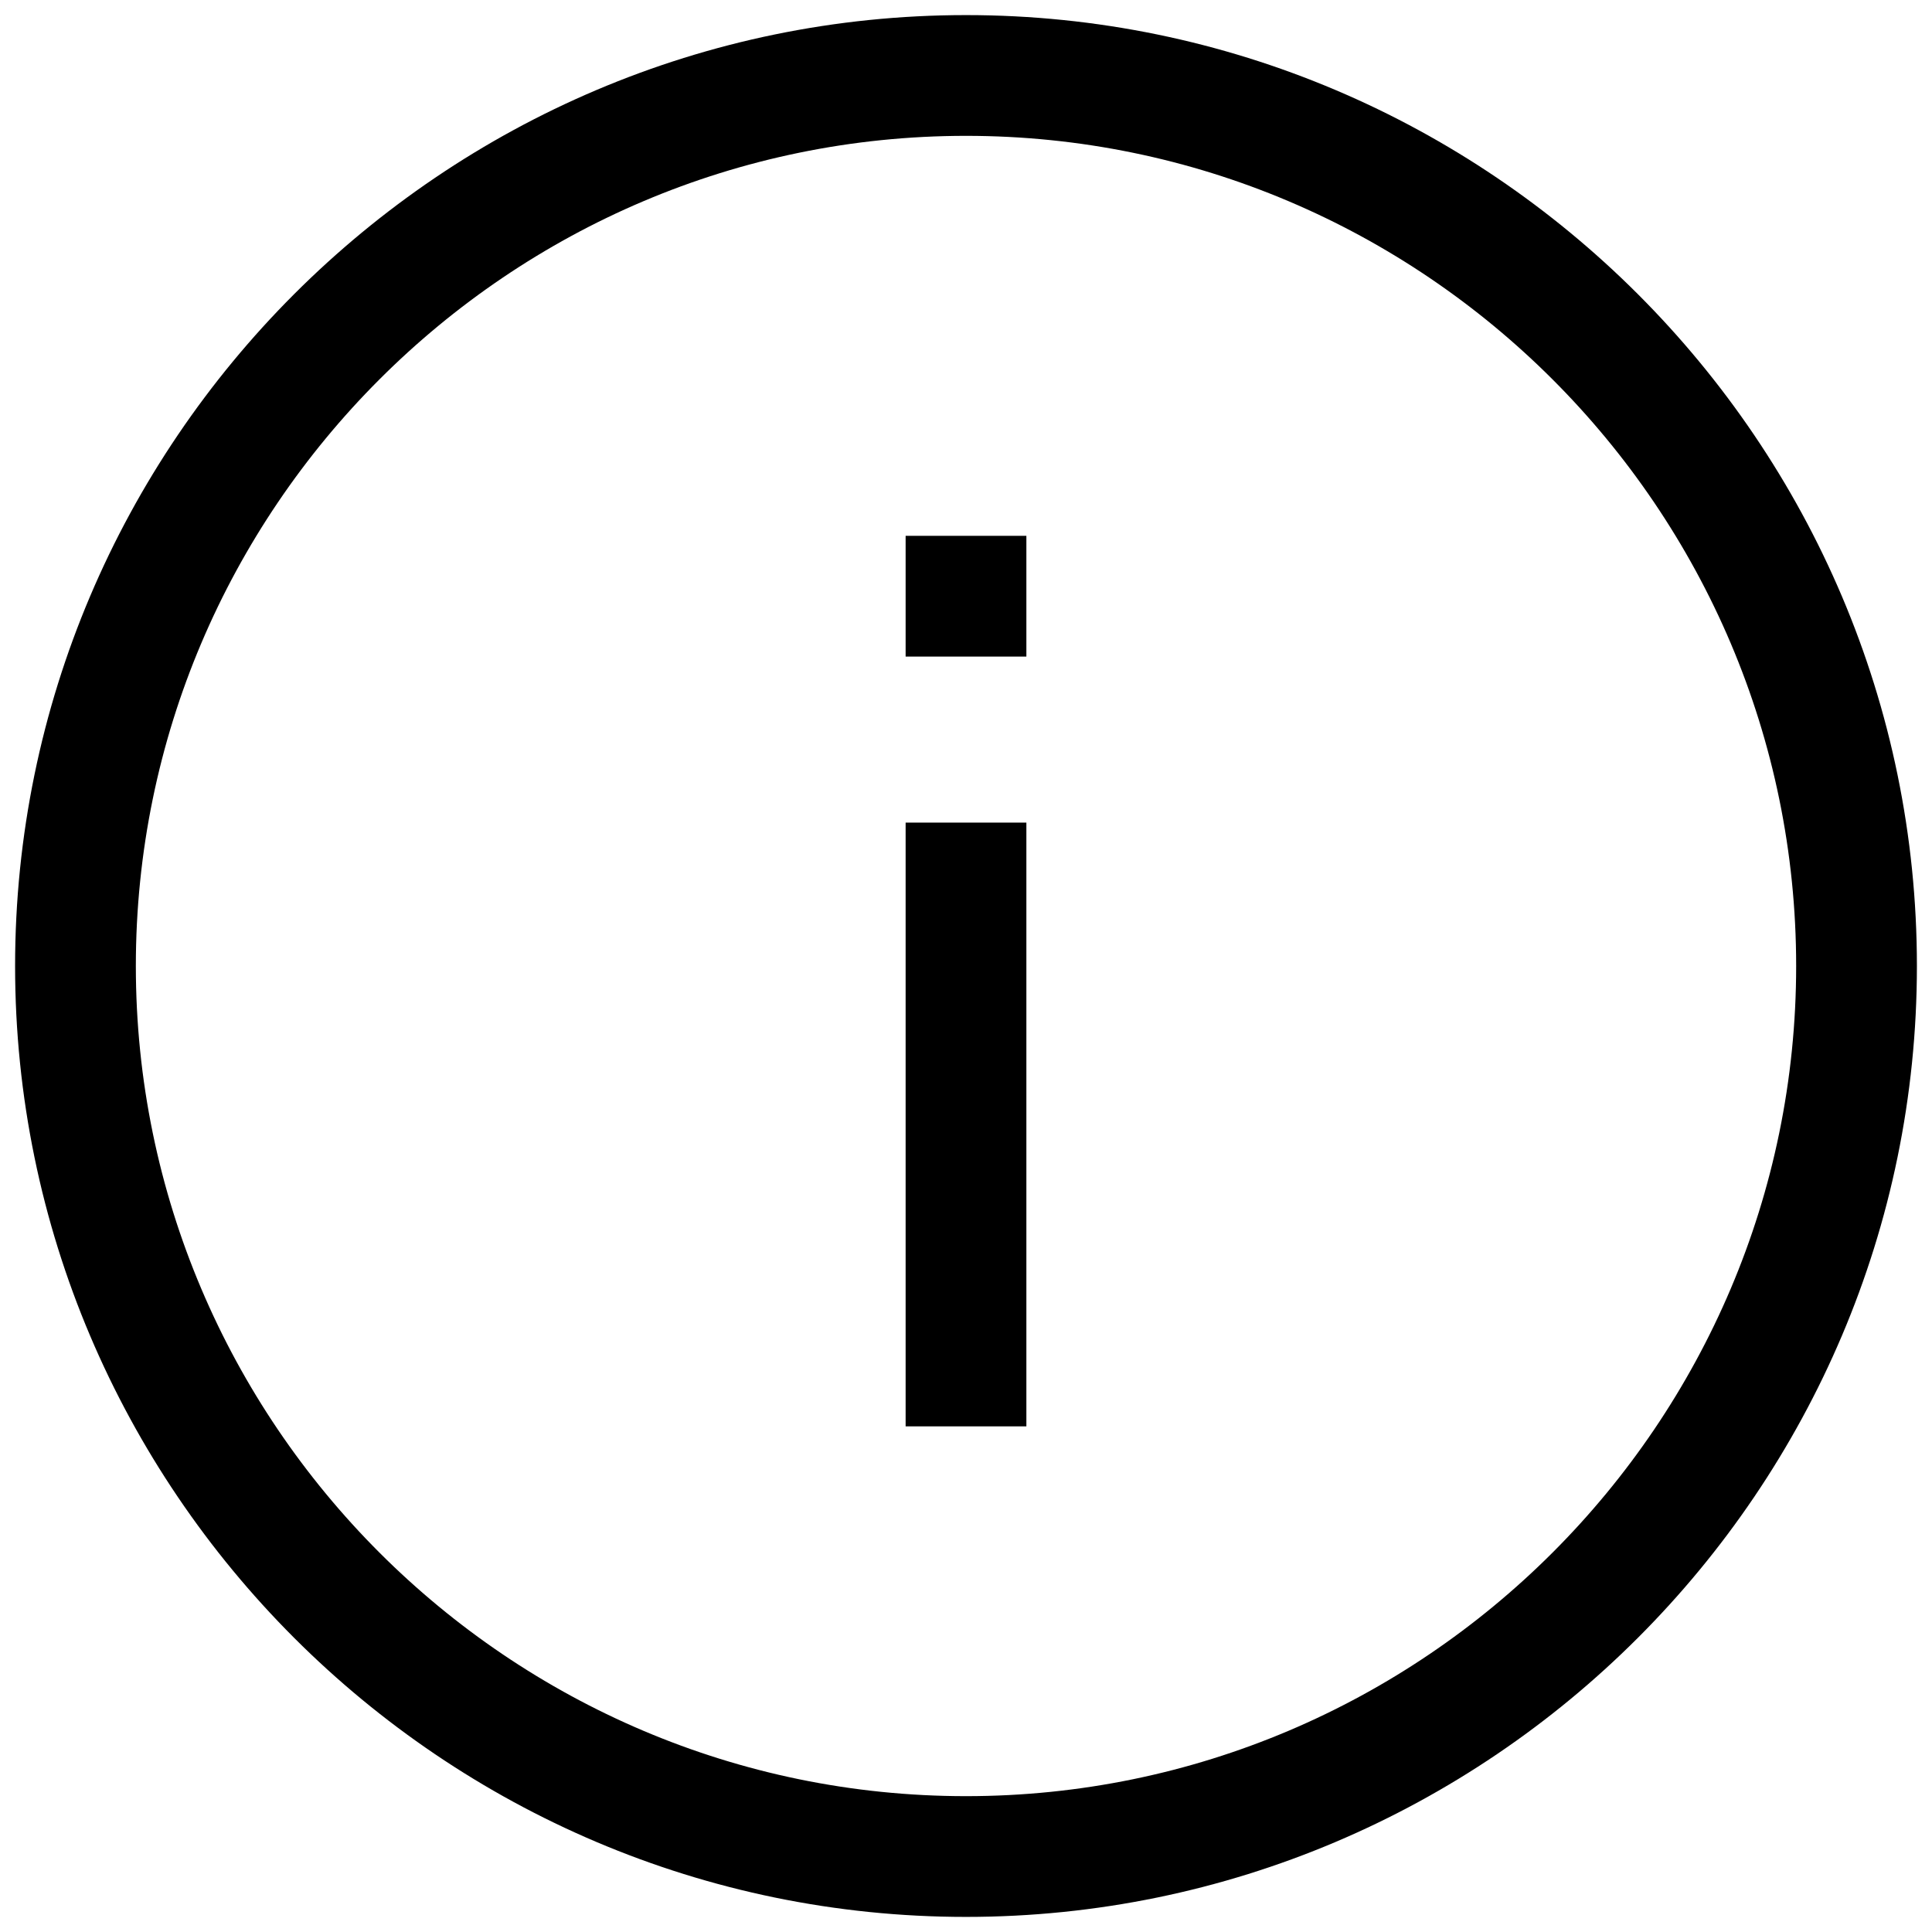
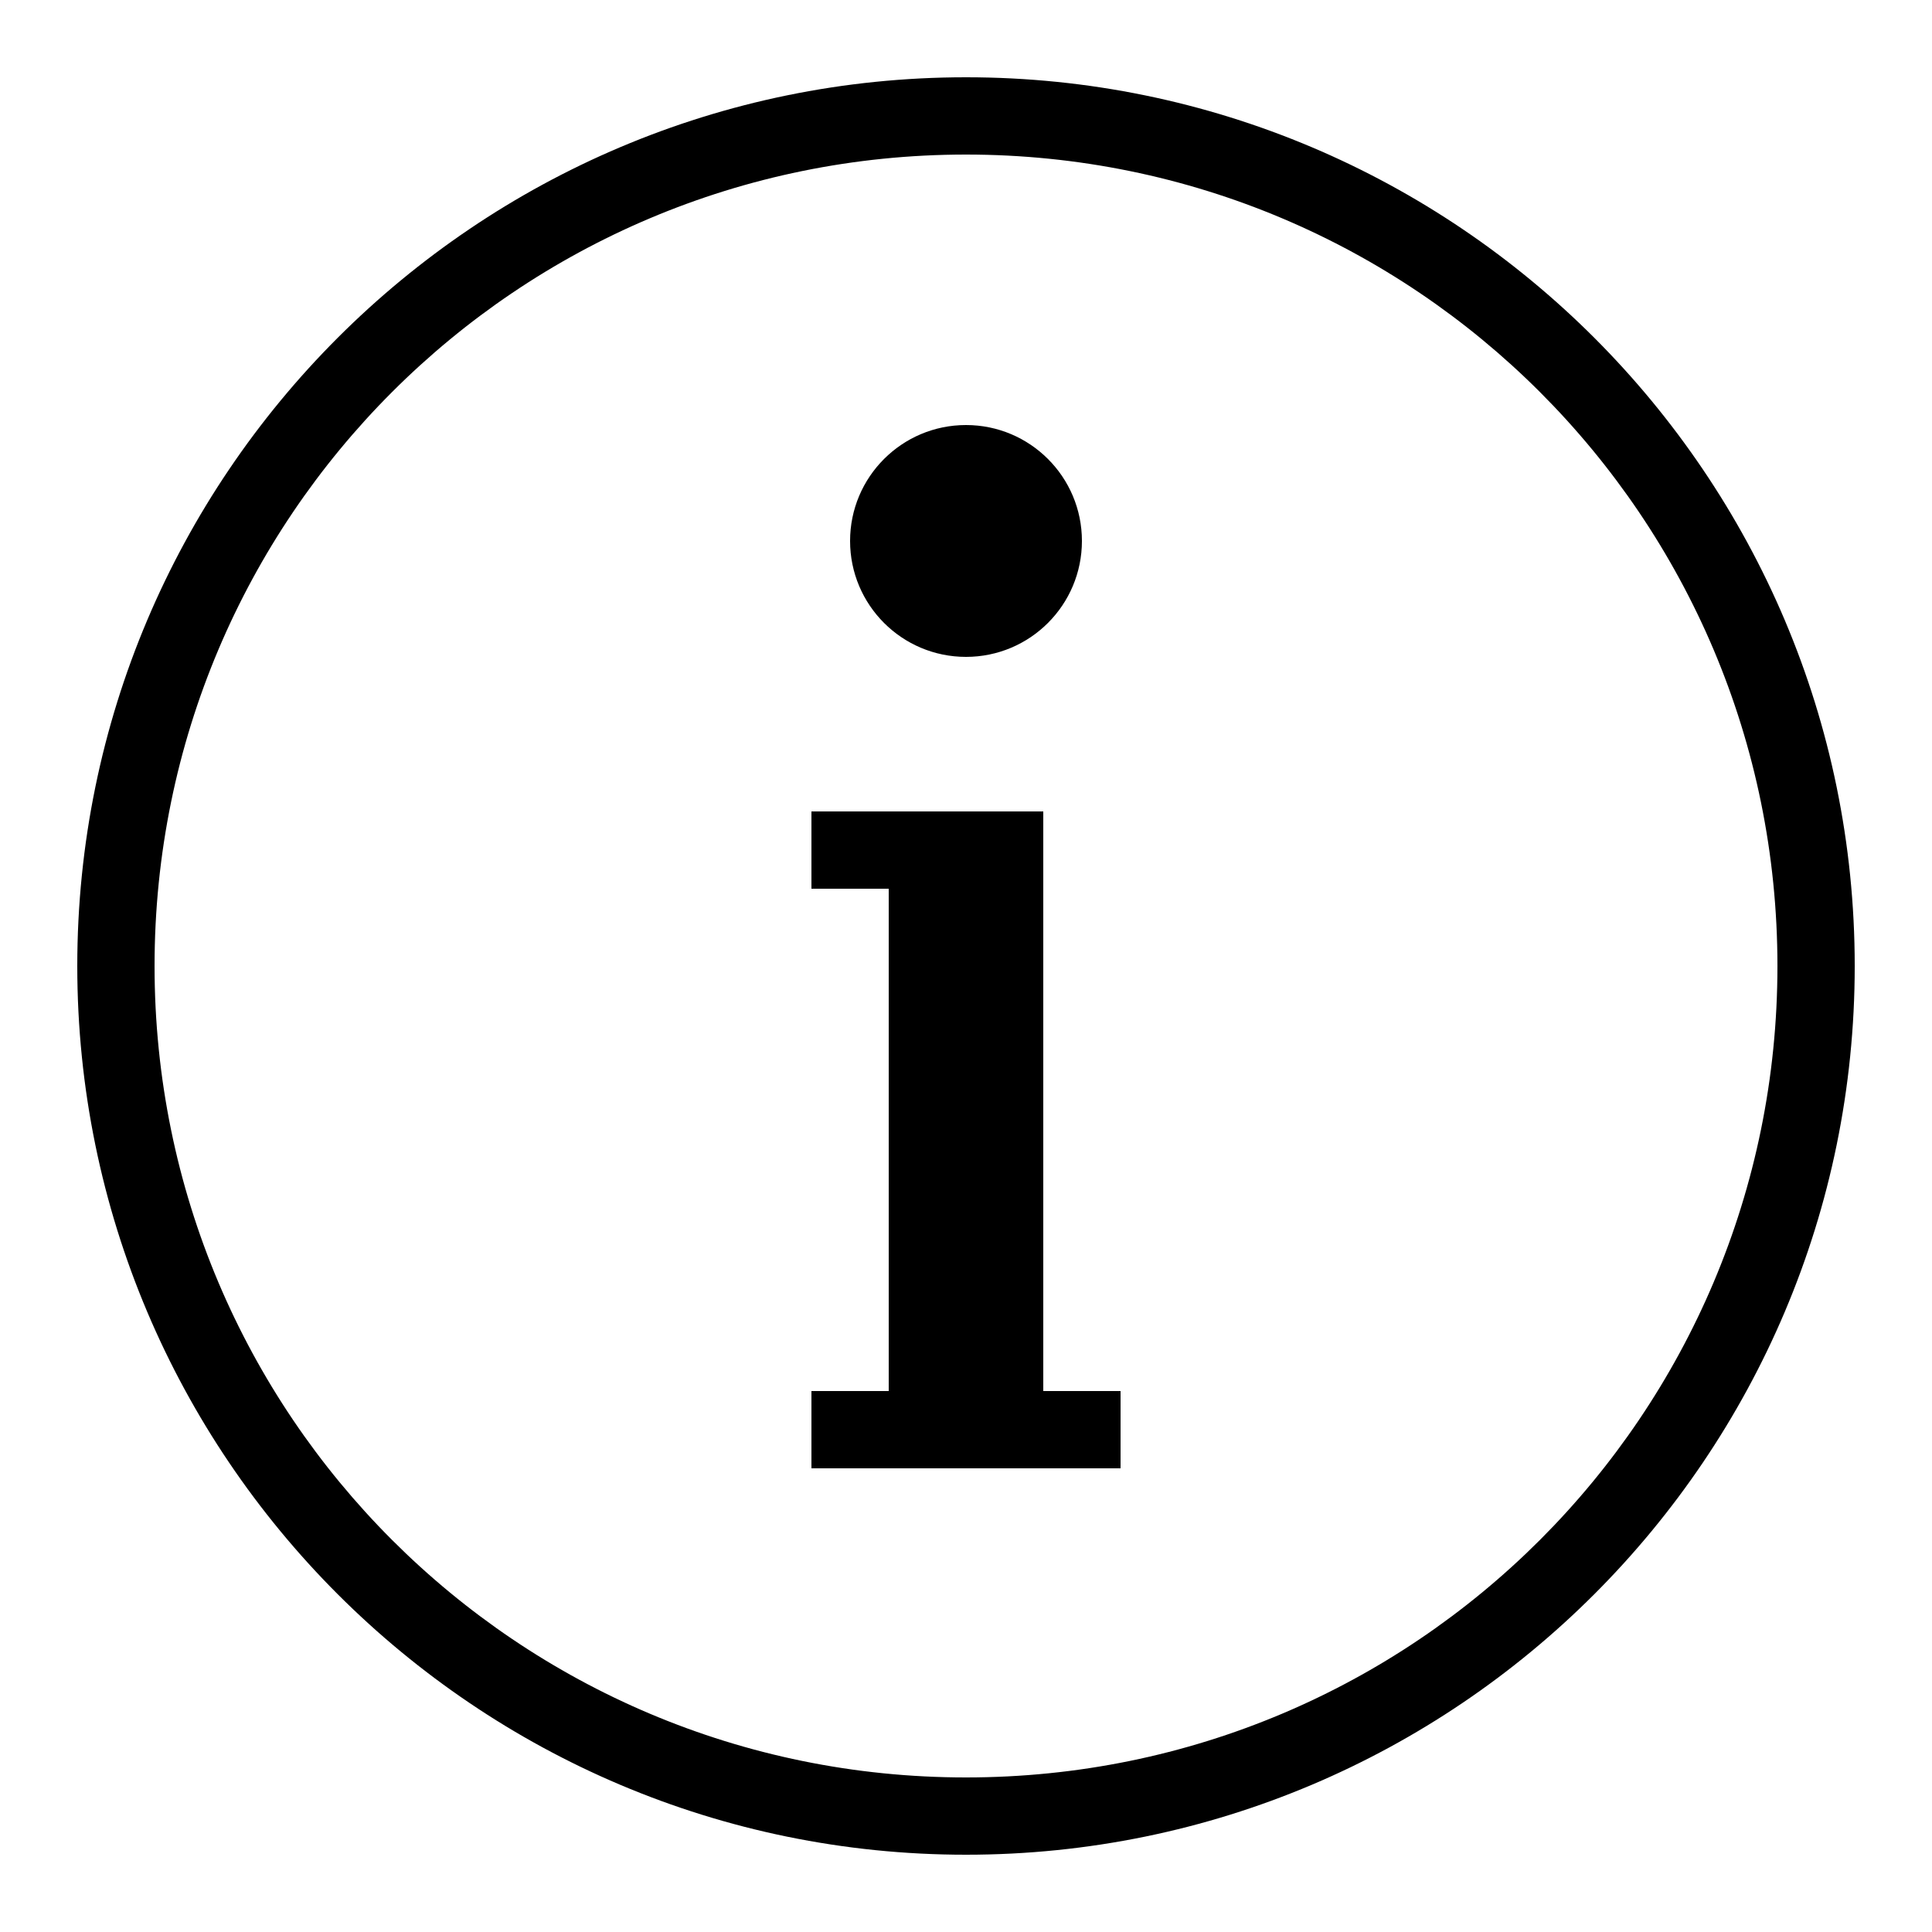
- <svg xmlns="http://www.w3.org/2000/svg" fill="#000000" width="48px" height="48px" viewBox="0 0 128 128" id="Layer_1" version="1.1" xml:space="preserve">
-   <g>
-     <path d="M64,1C29.3,1,1,29.3,1,64s28.3,63,63,63s63-28.3,63-63S98.7,1,64,1z M64,119C33.7,119,9,94.3,9,64S33.7,9,64,9   s55,24.7,55,55S94.3,119,64,119z" />
-     <rect height="40" width="8" x="60" y="54.5" />
-     <rect height="8" width="8" x="60" y="35.5" />
-   </g>
+ <svg xmlns="http://www.w3.org/2000/svg" viewBox="0 0 50 50" width="36px" height="36px">
+   <path d="M 25 2 C 12.309 2 2 12.309 2 25 C 2 37.691 12.309 48 25 48 C 37.691 48 48 37.691 48 25 C 48 12.309 37.691 2 25 2 z M 25 4 C 36.61 4 46 13.39 46 25 C 46 36.61 36.61 46 25 46 C 13.39 46 4 36.61 4 25 C 4 13.39 13.39 4 25 4 z M 25 11 A 3 3 0 0 0 22 14 A 3 3 0 0 0 25 17 A 3 3 0 0 0 28 14 A 3 3 0 0 0 25 11 z M 21 21 L 21 23 L 22 23 L 23 23 L 23 36 L 22 36 L 21 36 L 21 38 L 22 38 L 23 38 L 27 38 L 28 38 L 29 38 L 29 36 L 28 36 L 27 36 L 27 21 L 26 21 L 22 21 L 21 21 z" />
</svg>
